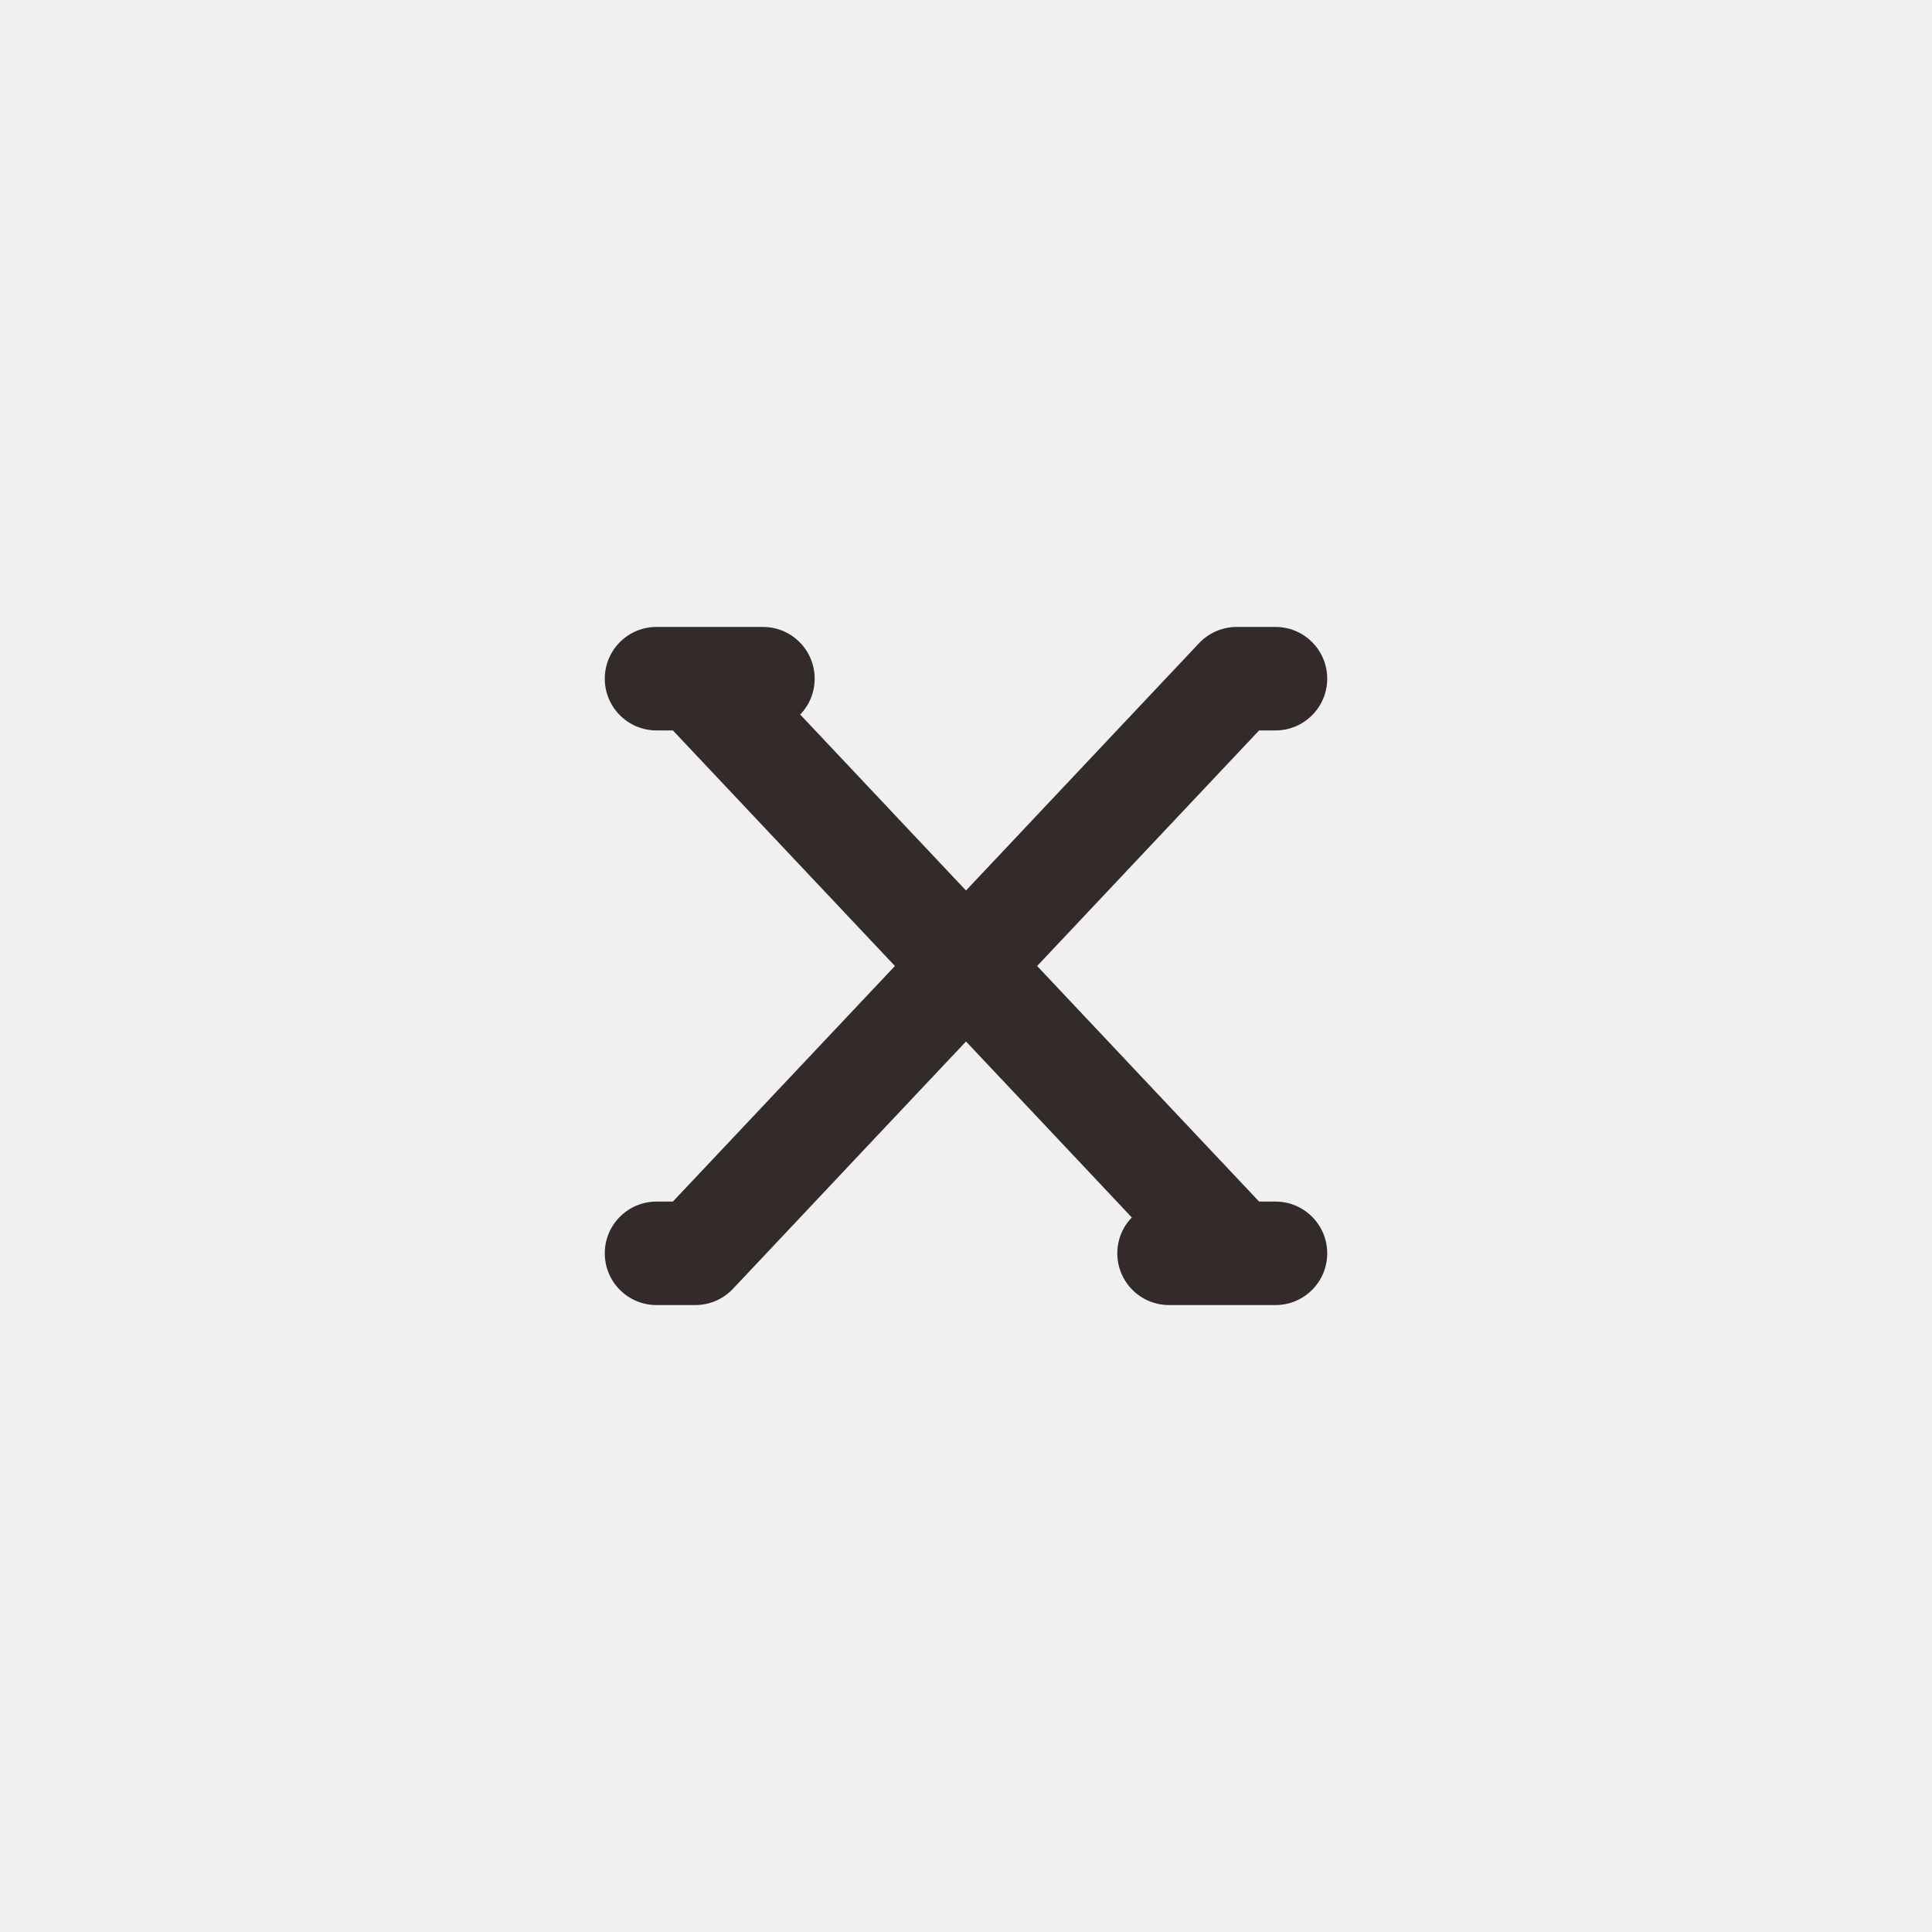
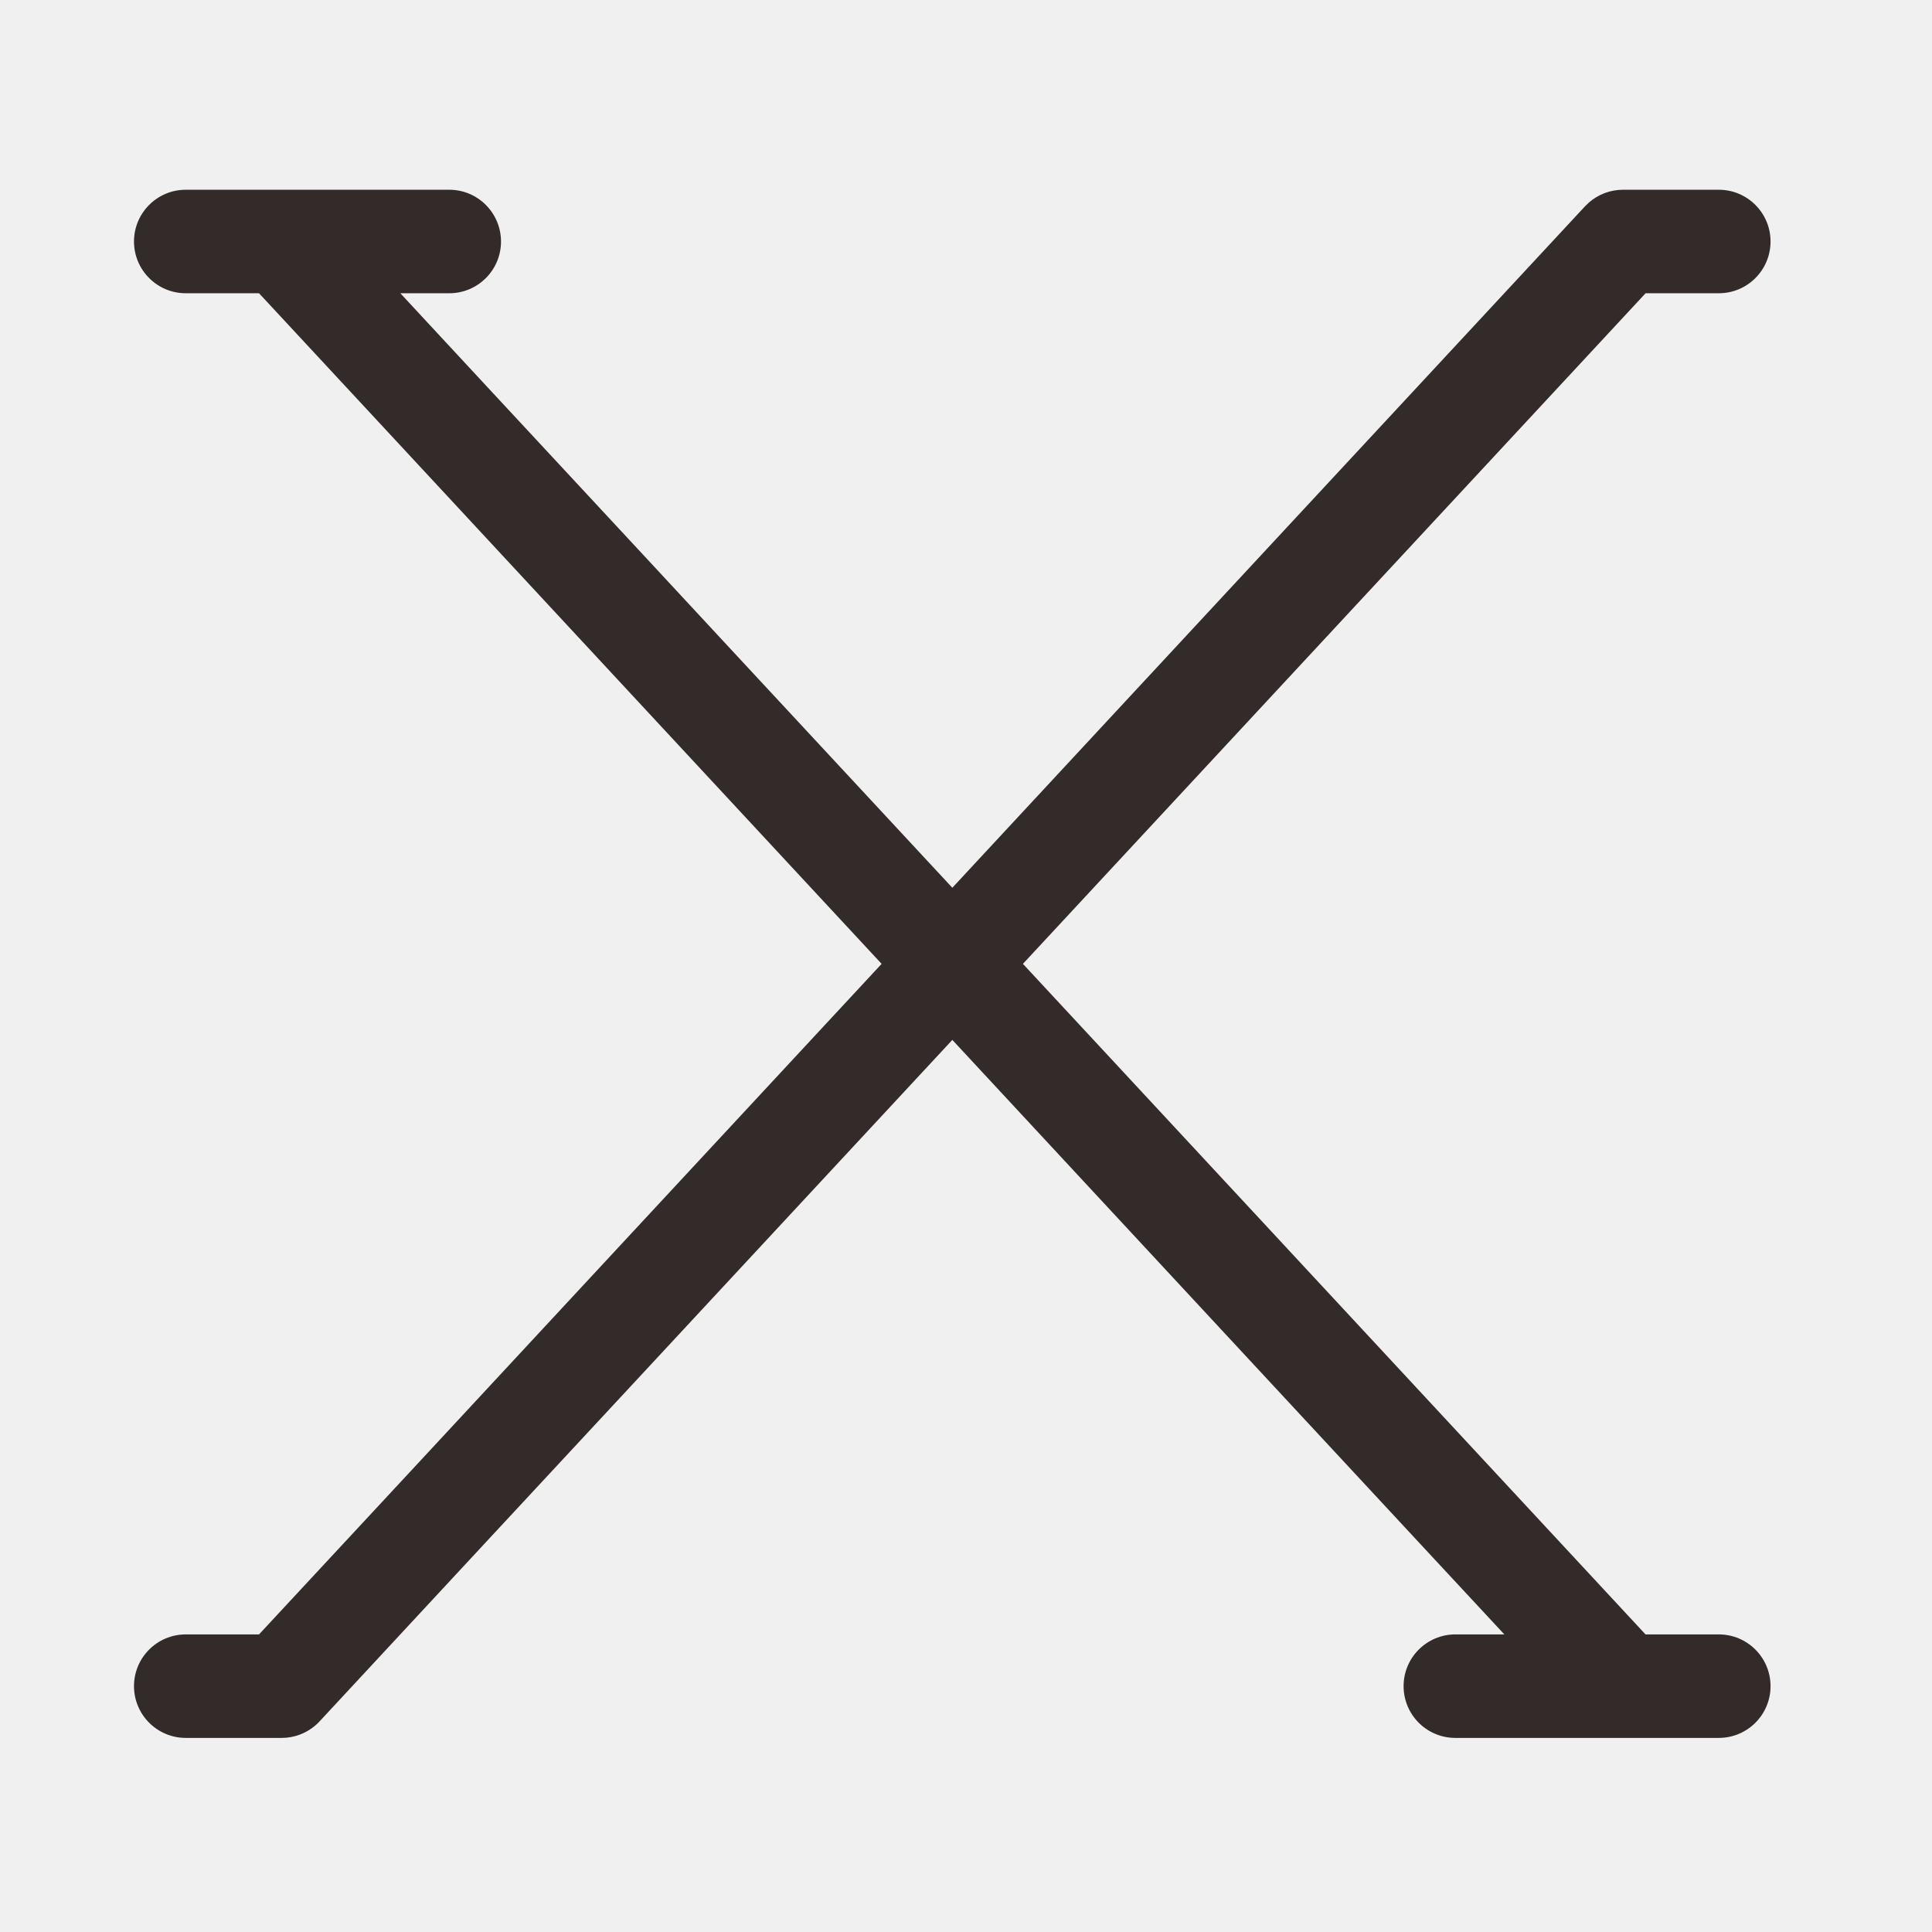
<svg xmlns="http://www.w3.org/2000/svg" width="28" height="28" viewBox="0 0 28 28" fill="none">
-   <g clip-path="url(#clip0_1218_14026)">
-     <path fill-rule="evenodd" clip-rule="evenodd" d="M9.515 9.086C9.101 9.086 8.765 9.421 8.765 9.836C8.765 10.25 9.101 10.586 9.515 10.586H9.752L10.511 11.391L11.492 12.432L12.97 14L11.492 15.568L10.511 16.609L9.752 17.414H9.515C9.101 17.414 8.765 17.75 8.765 18.164C8.765 18.579 9.101 18.914 9.515 18.914H10.076C10.283 18.914 10.48 18.829 10.622 18.679L11.603 17.638L12.584 16.596L14 15.094L15.416 16.596L16.397 17.638L16.403 17.644C16.273 17.779 16.193 17.962 16.193 18.164C16.193 18.579 16.529 18.914 16.943 18.914H17.924H18.485C18.899 18.914 19.235 18.579 19.235 18.164C19.235 17.75 18.899 17.414 18.485 17.414H18.248L17.489 16.609L16.508 15.568L15.031 14L16.508 12.432L17.489 11.391L18.248 10.586H18.485C18.899 10.586 19.235 10.25 19.235 9.836C19.235 9.421 18.899 9.086 18.485 9.086H17.924C17.718 9.086 17.52 9.171 17.378 9.321L16.397 10.362L15.416 11.403L14 12.906L12.584 11.403L11.603 10.362L11.597 10.356C11.727 10.221 11.807 10.038 11.807 9.836C11.807 9.421 11.471 9.086 11.057 9.086H10.076H9.515Z" fill="#332A2A" />
+   <g clip-path="url(#clip0_2153_13490)">
+     <path d="M6.511 2.75C6.925 2.75 7.26 3.086 7.261 3.5C7.261 3.914 6.925 4.25 6.511 4.25H5.802L7.06 5.606L9.491 8.223L10.439 9.245L13.802 12.866L18.112 8.223L20.542 5.606L22.972 2.989L23.028 2.935C23.164 2.816 23.34 2.75 23.522 2.75H24.91C25.324 2.75 25.66 3.086 25.66 3.5C25.66 3.914 25.324 4.25 24.91 4.25H23.849L21.641 6.628L19.211 9.245L14.825 13.969L21.641 21.31L23.848 23.687H24.91C25.324 23.687 25.66 24.023 25.66 24.437C25.66 24.852 25.324 25.187 24.91 25.187H21.092C20.677 25.187 20.342 24.851 20.342 24.437C20.342 24.023 20.678 23.687 21.092 23.687H21.802L20.542 22.331L18.112 19.714L13.802 15.071L9.491 19.714L7.06 22.331L4.631 24.948C4.489 25.101 4.289 25.187 4.081 25.187H2.692C2.278 25.187 1.942 24.851 1.942 24.437C1.942 24.023 2.278 23.687 2.692 23.687H3.754L5.962 21.31L8.391 18.693L12.777 13.969L8.391 9.245L5.962 6.628L3.754 4.25H2.692C2.278 4.25 1.942 3.914 1.942 3.5C1.942 3.086 2.278 2.75 2.692 2.75H6.511Z" fill="#332A2A" />
  </g>
  <defs>
-     <clipPath id="clip0_1218_14026">
+     <clipPath id="clip0_2153_13490">
      <rect width="28" height="28" fill="white" />
    </clipPath>
  </defs>
</svg>
